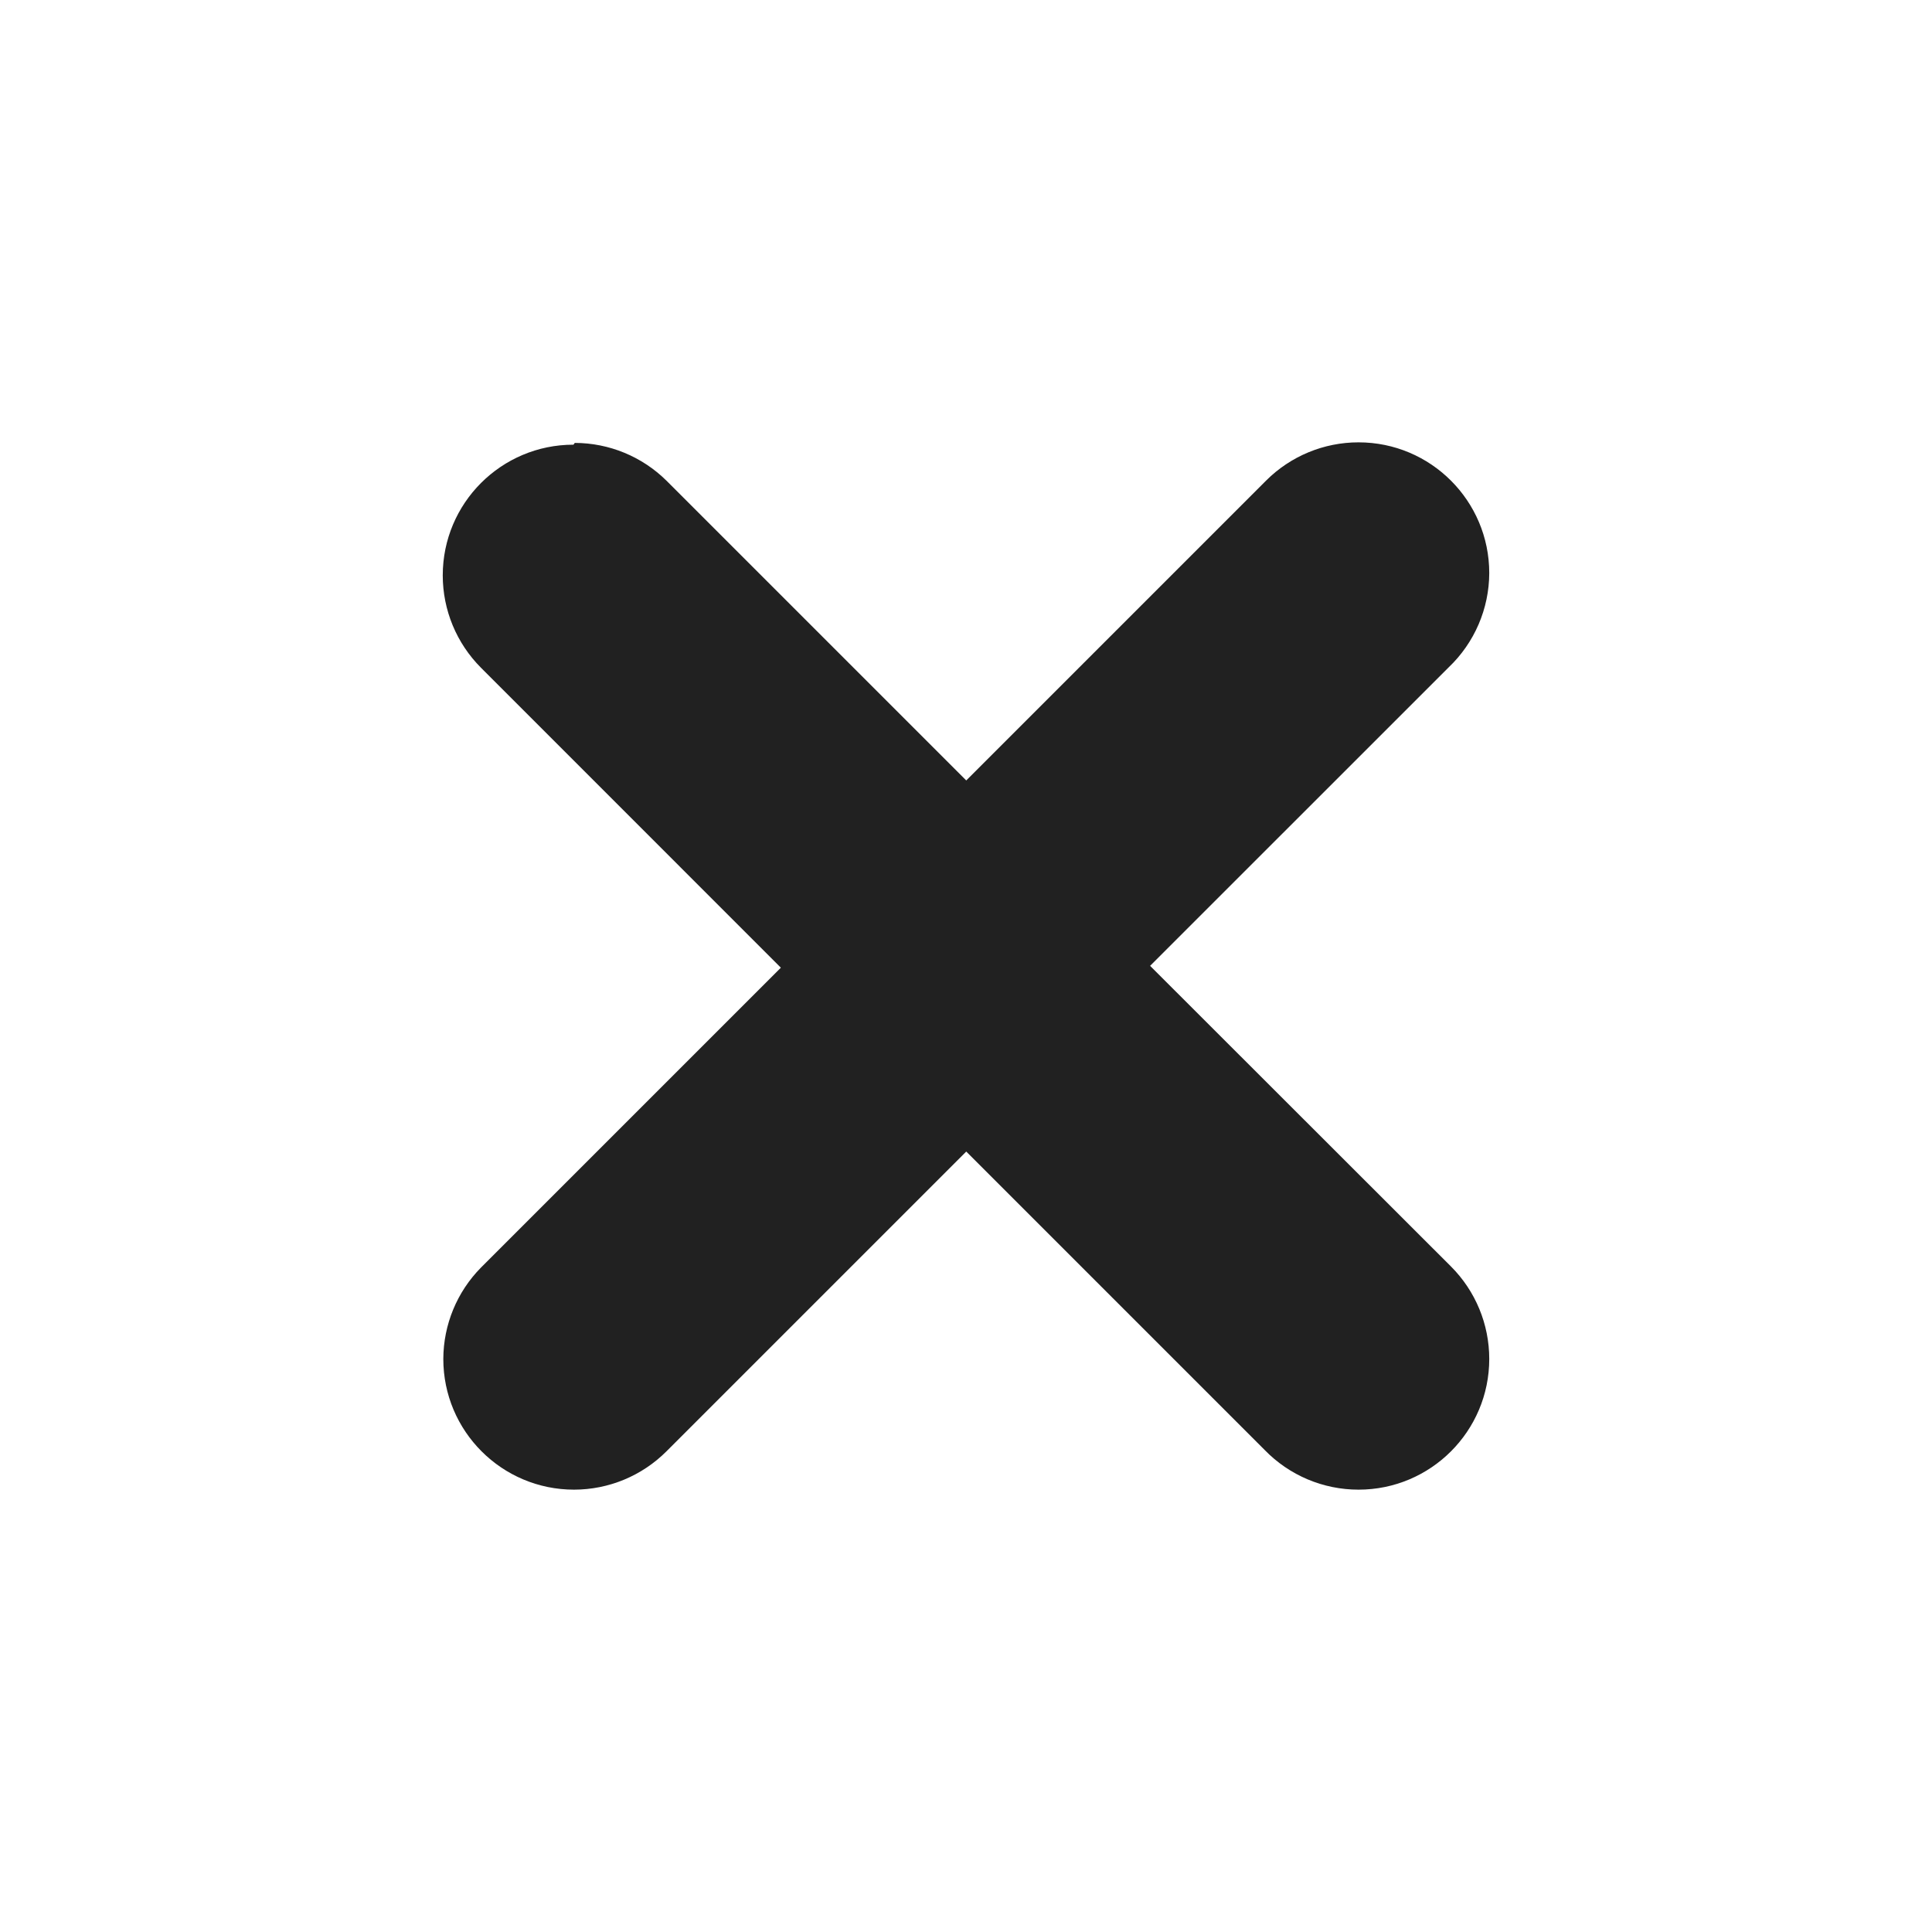
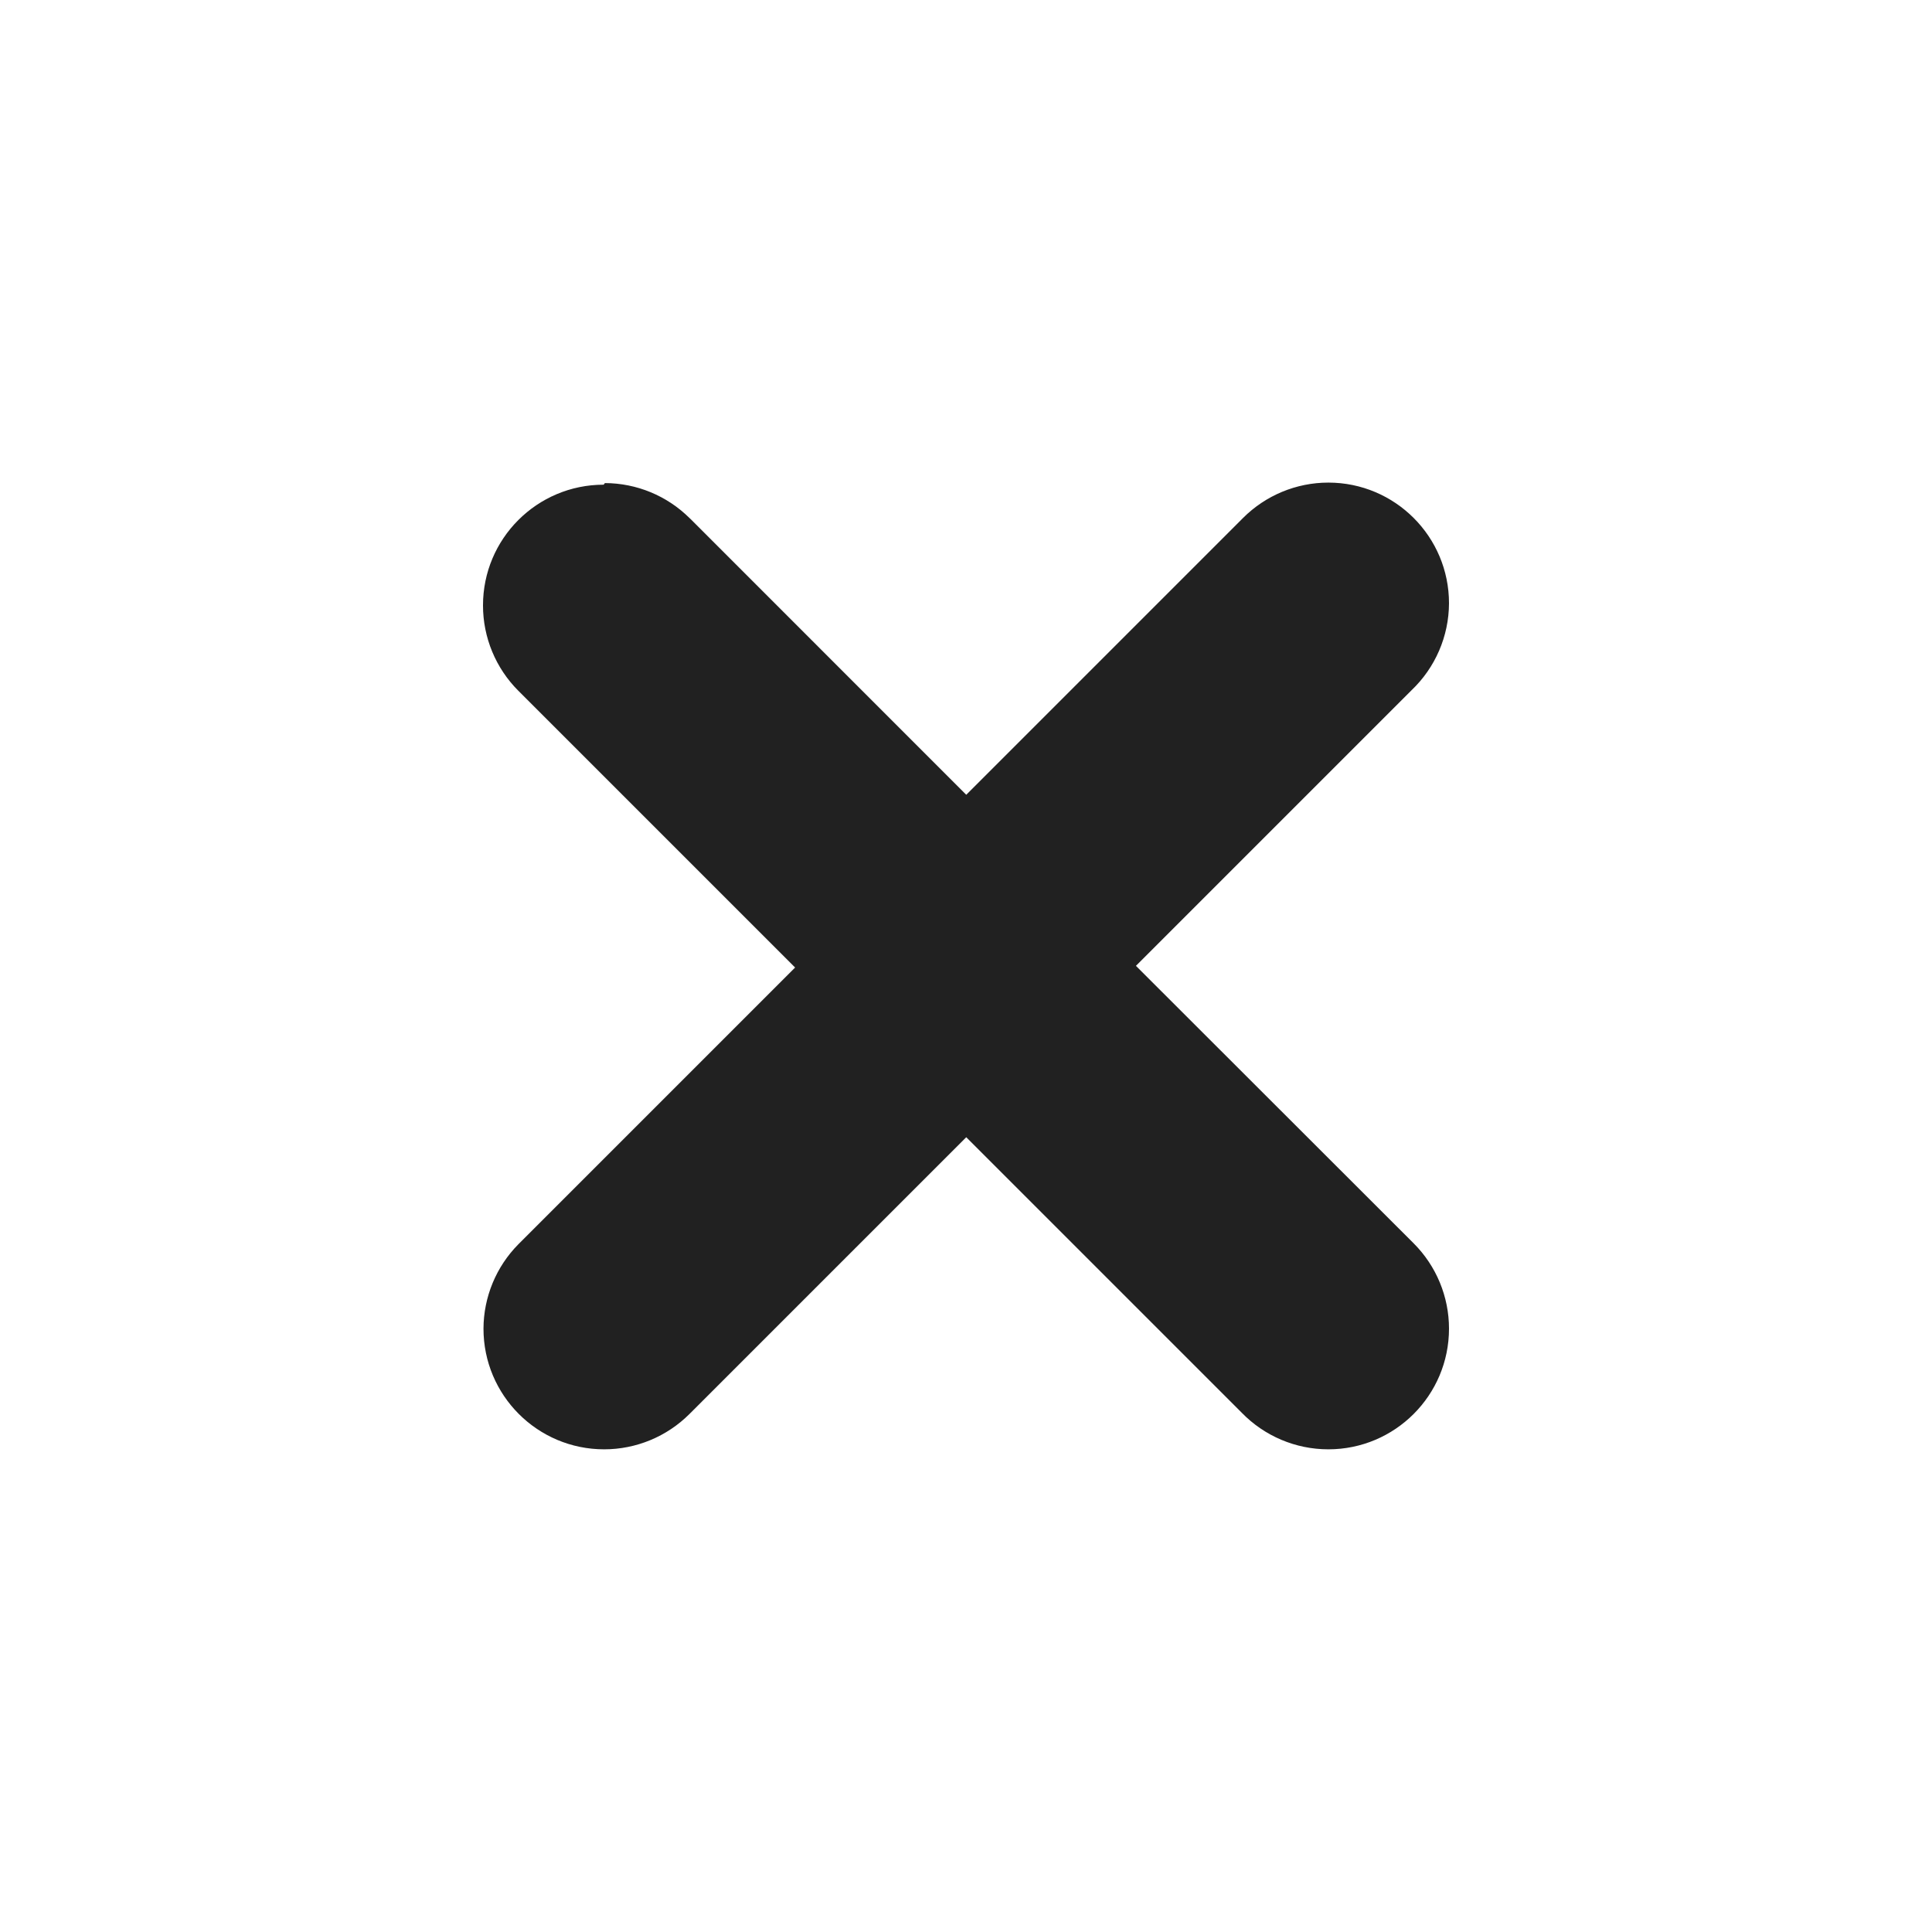
<svg xmlns="http://www.w3.org/2000/svg" width="24" height="24" viewBox="0 0 24 24" version="1.1" id="svg7">
  <defs id="defs3">
    <style id="current-color-scheme" type="text/css">
   .ColorScheme-Text { color:#444444; } .ColorScheme-Highlight { color:#5294e2; }
  </style>
  </defs>
-   <path style="color:#444444;fill:#212121;fill-opacity:1;stroke-width:1.624" class="ColorScheme-Text" d="M 16.876,5.495 A 1.624,1.624 0 0 0 15.727,5.971 L 12.003,9.695 8.295,5.987 A 1.624,1.624 0 0 0 8.279,5.971 1.624,1.624 0 0 0 7.14,5.502 L 7.124,5.524 A 1.624,1.624 0 0 0 5.5,7.148 1.624,1.624 0 0 0 5.976,8.296 L 9.7,12.021 5.976,15.745 a 1.624,1.624 0 0 0 -0.469,1.136 1.624,1.624 0 0 0 1.624,1.624 1.624,1.624 0 0 0 1.148,-0.476 l 3.724,-3.724 3.708,3.708 A 1.624,1.624 0 0 0 16.876,18.505 1.624,1.624 0 0 0 18.5,16.881 1.624,1.624 0 0 0 18.024,15.732 L 14.287,11.998 17.996,8.29 A 1.624,1.624 0 0 0 18.5,7.119 1.624,1.624 0 0 0 16.876,5.495 Z" id="path5" />
+   <path style="color:#444444;fill:#212121;fill-opacity:1;stroke-width:1.499" class="ColorScheme-Text" d="M 16.501,5.995 A 1.499,1.499 0 0 0 15.441,6.435 L 12.003,9.873 8.58,6.449 A 1.499,1.499 0 0 0 8.565,6.435 1.499,1.499 0 0 0 7.514,6.001 l -0.015,0.02 A 1.499,1.499 0 0 0 6,7.521 1.499,1.499 0 0 0 6.439,8.581 L 9.877,12.019 6.439,15.457 a 1.499,1.499 0 0 0 -0.433,1.048 1.499,1.499 0 0 0 1.499,1.499 1.499,1.499 0 0 0 1.06,-0.439 l 3.438,-3.438 3.423,3.423 a 1.499,1.499 0 0 0 1.075,0.454 1.499,1.499 0 0 0 1.499,-1.499 1.499,1.499 0 0 0 -0.439,-1.06 l -3.45,-3.447 3.423,-3.423 A 1.499,1.499 0 0 0 18,7.495 1.499,1.499 0 0 0 16.501,5.995 Z" id="path5" />
</svg>
